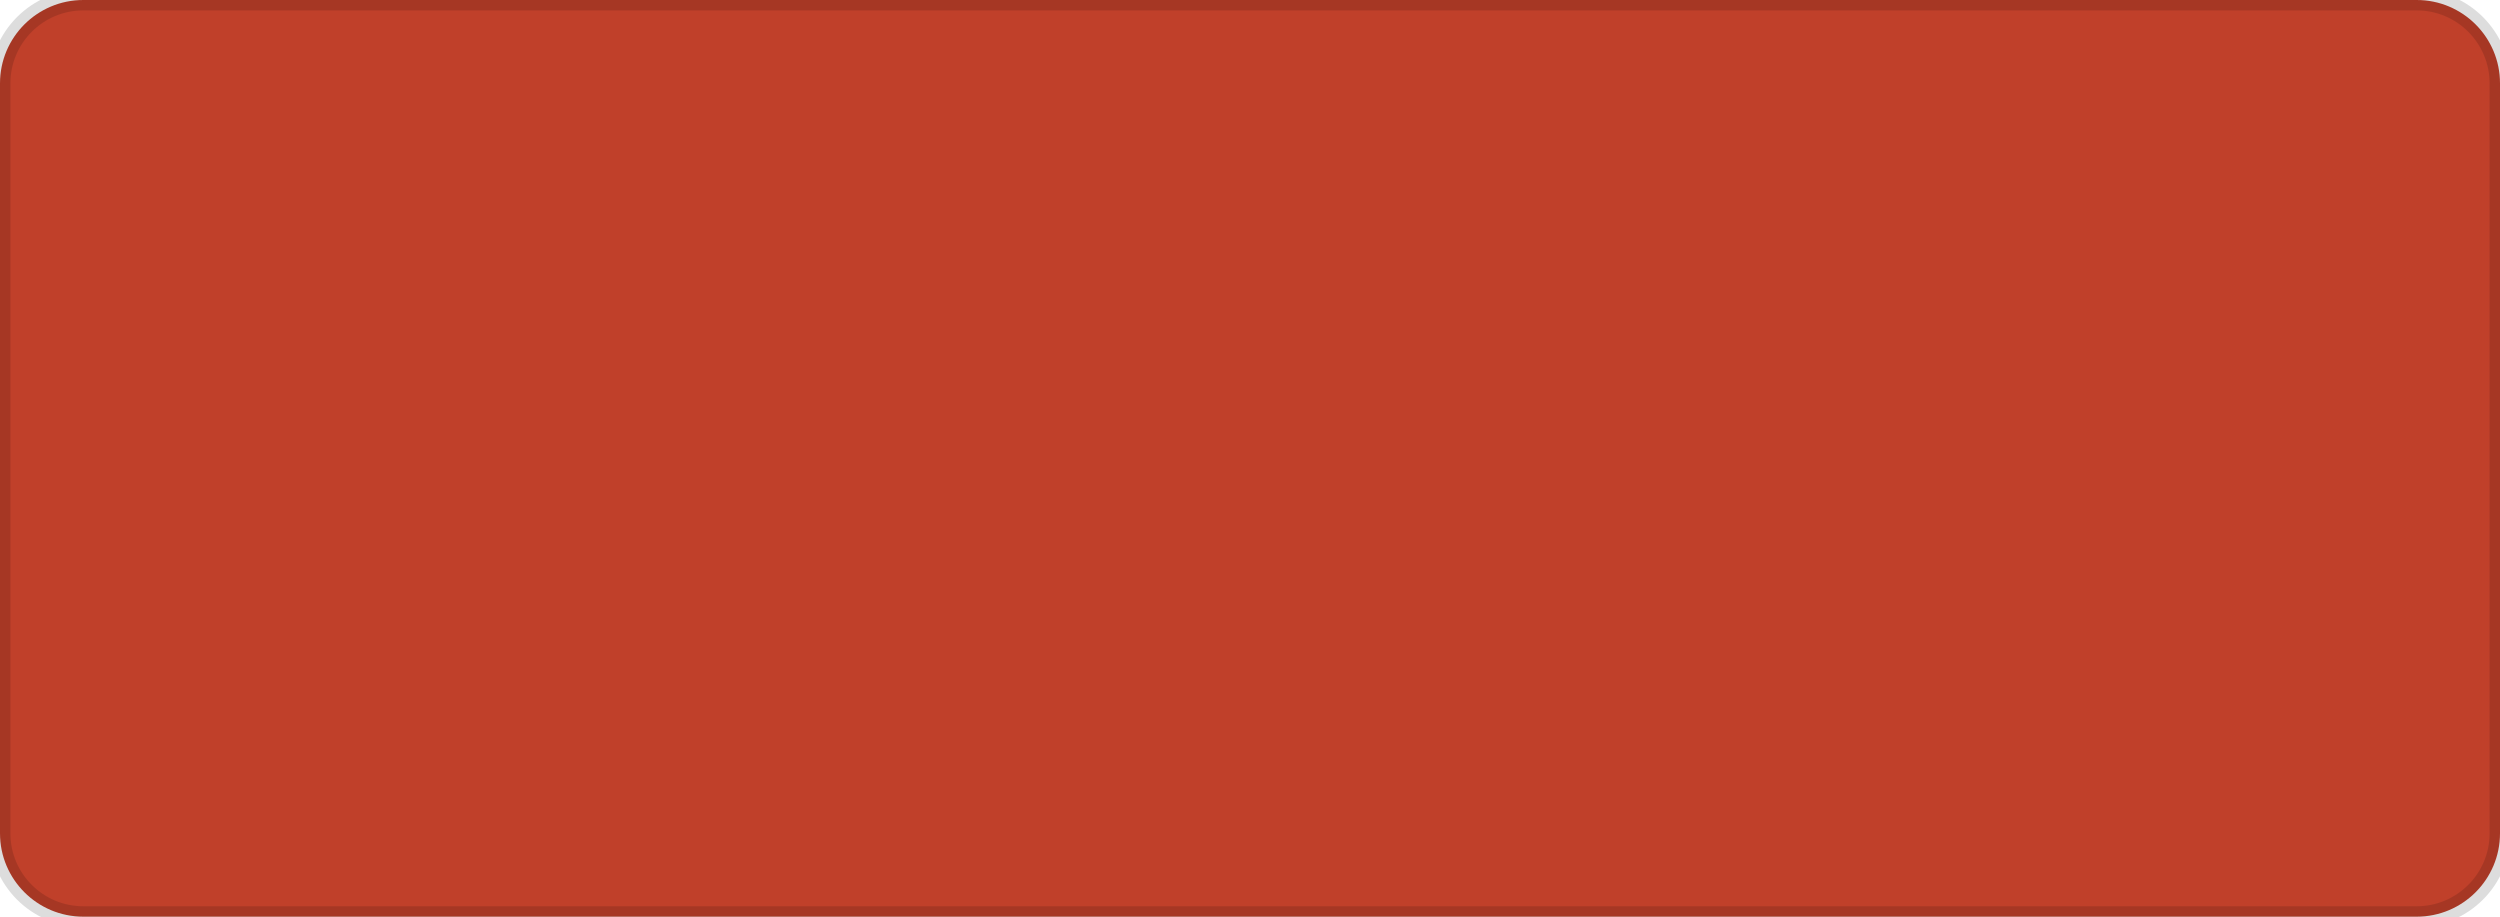
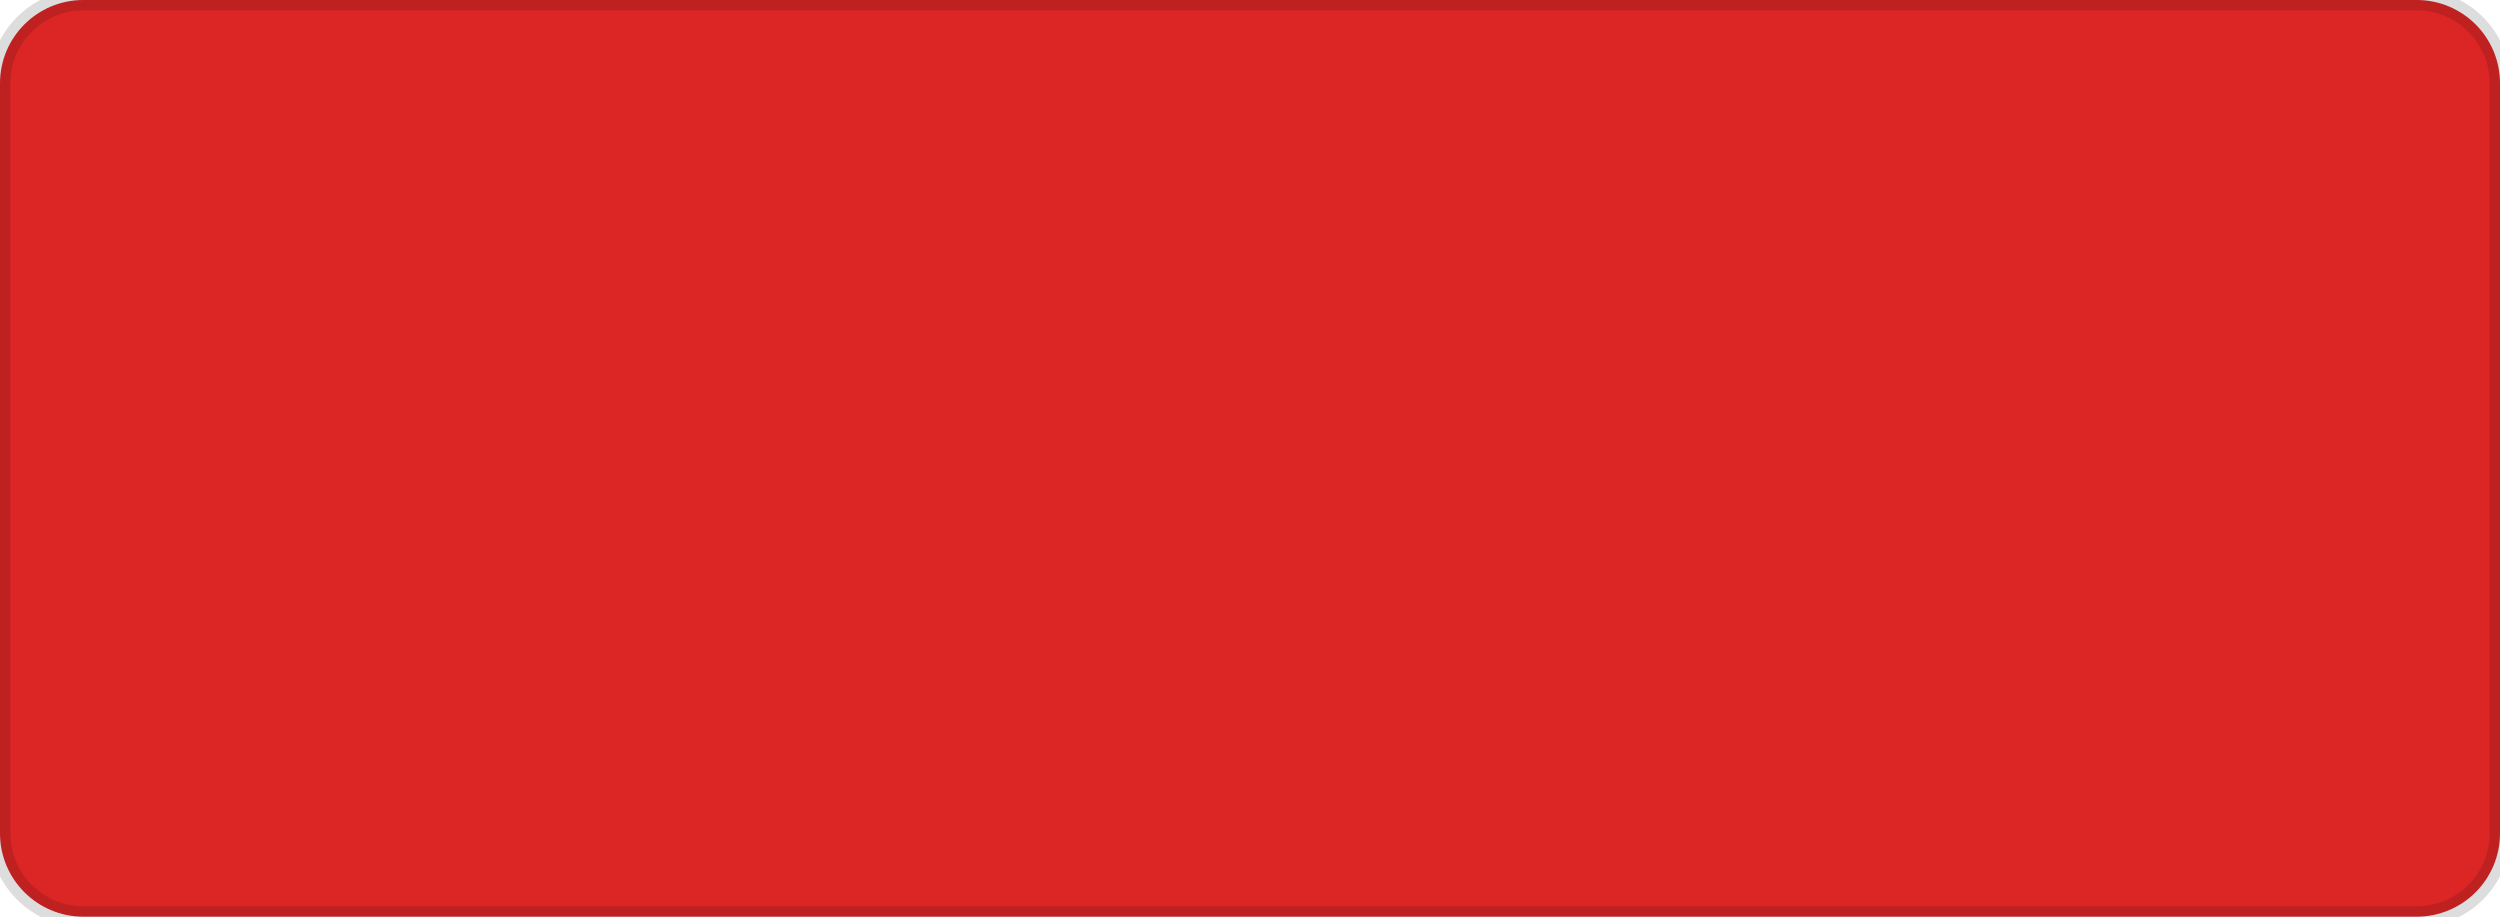
- <svg xmlns="http://www.w3.org/2000/svg" width="120" height="44" viewBox="0 0 120 44" role="img" aria-label="--danger #c0402a">
-   <rect width="120" height="44" rx="4" fill="#c0402a" stroke="#00000022" stroke-width="1" />
+ <svg xmlns="http://www.w3.org/2000/svg" width="120" height="44" viewBox="0 0 120 44" role="img" aria-label="--danger #dc2626">
+   <rect width="120" height="44" rx="4" fill="#dc2626" stroke="#00000022" stroke-width="1" />
</svg>
